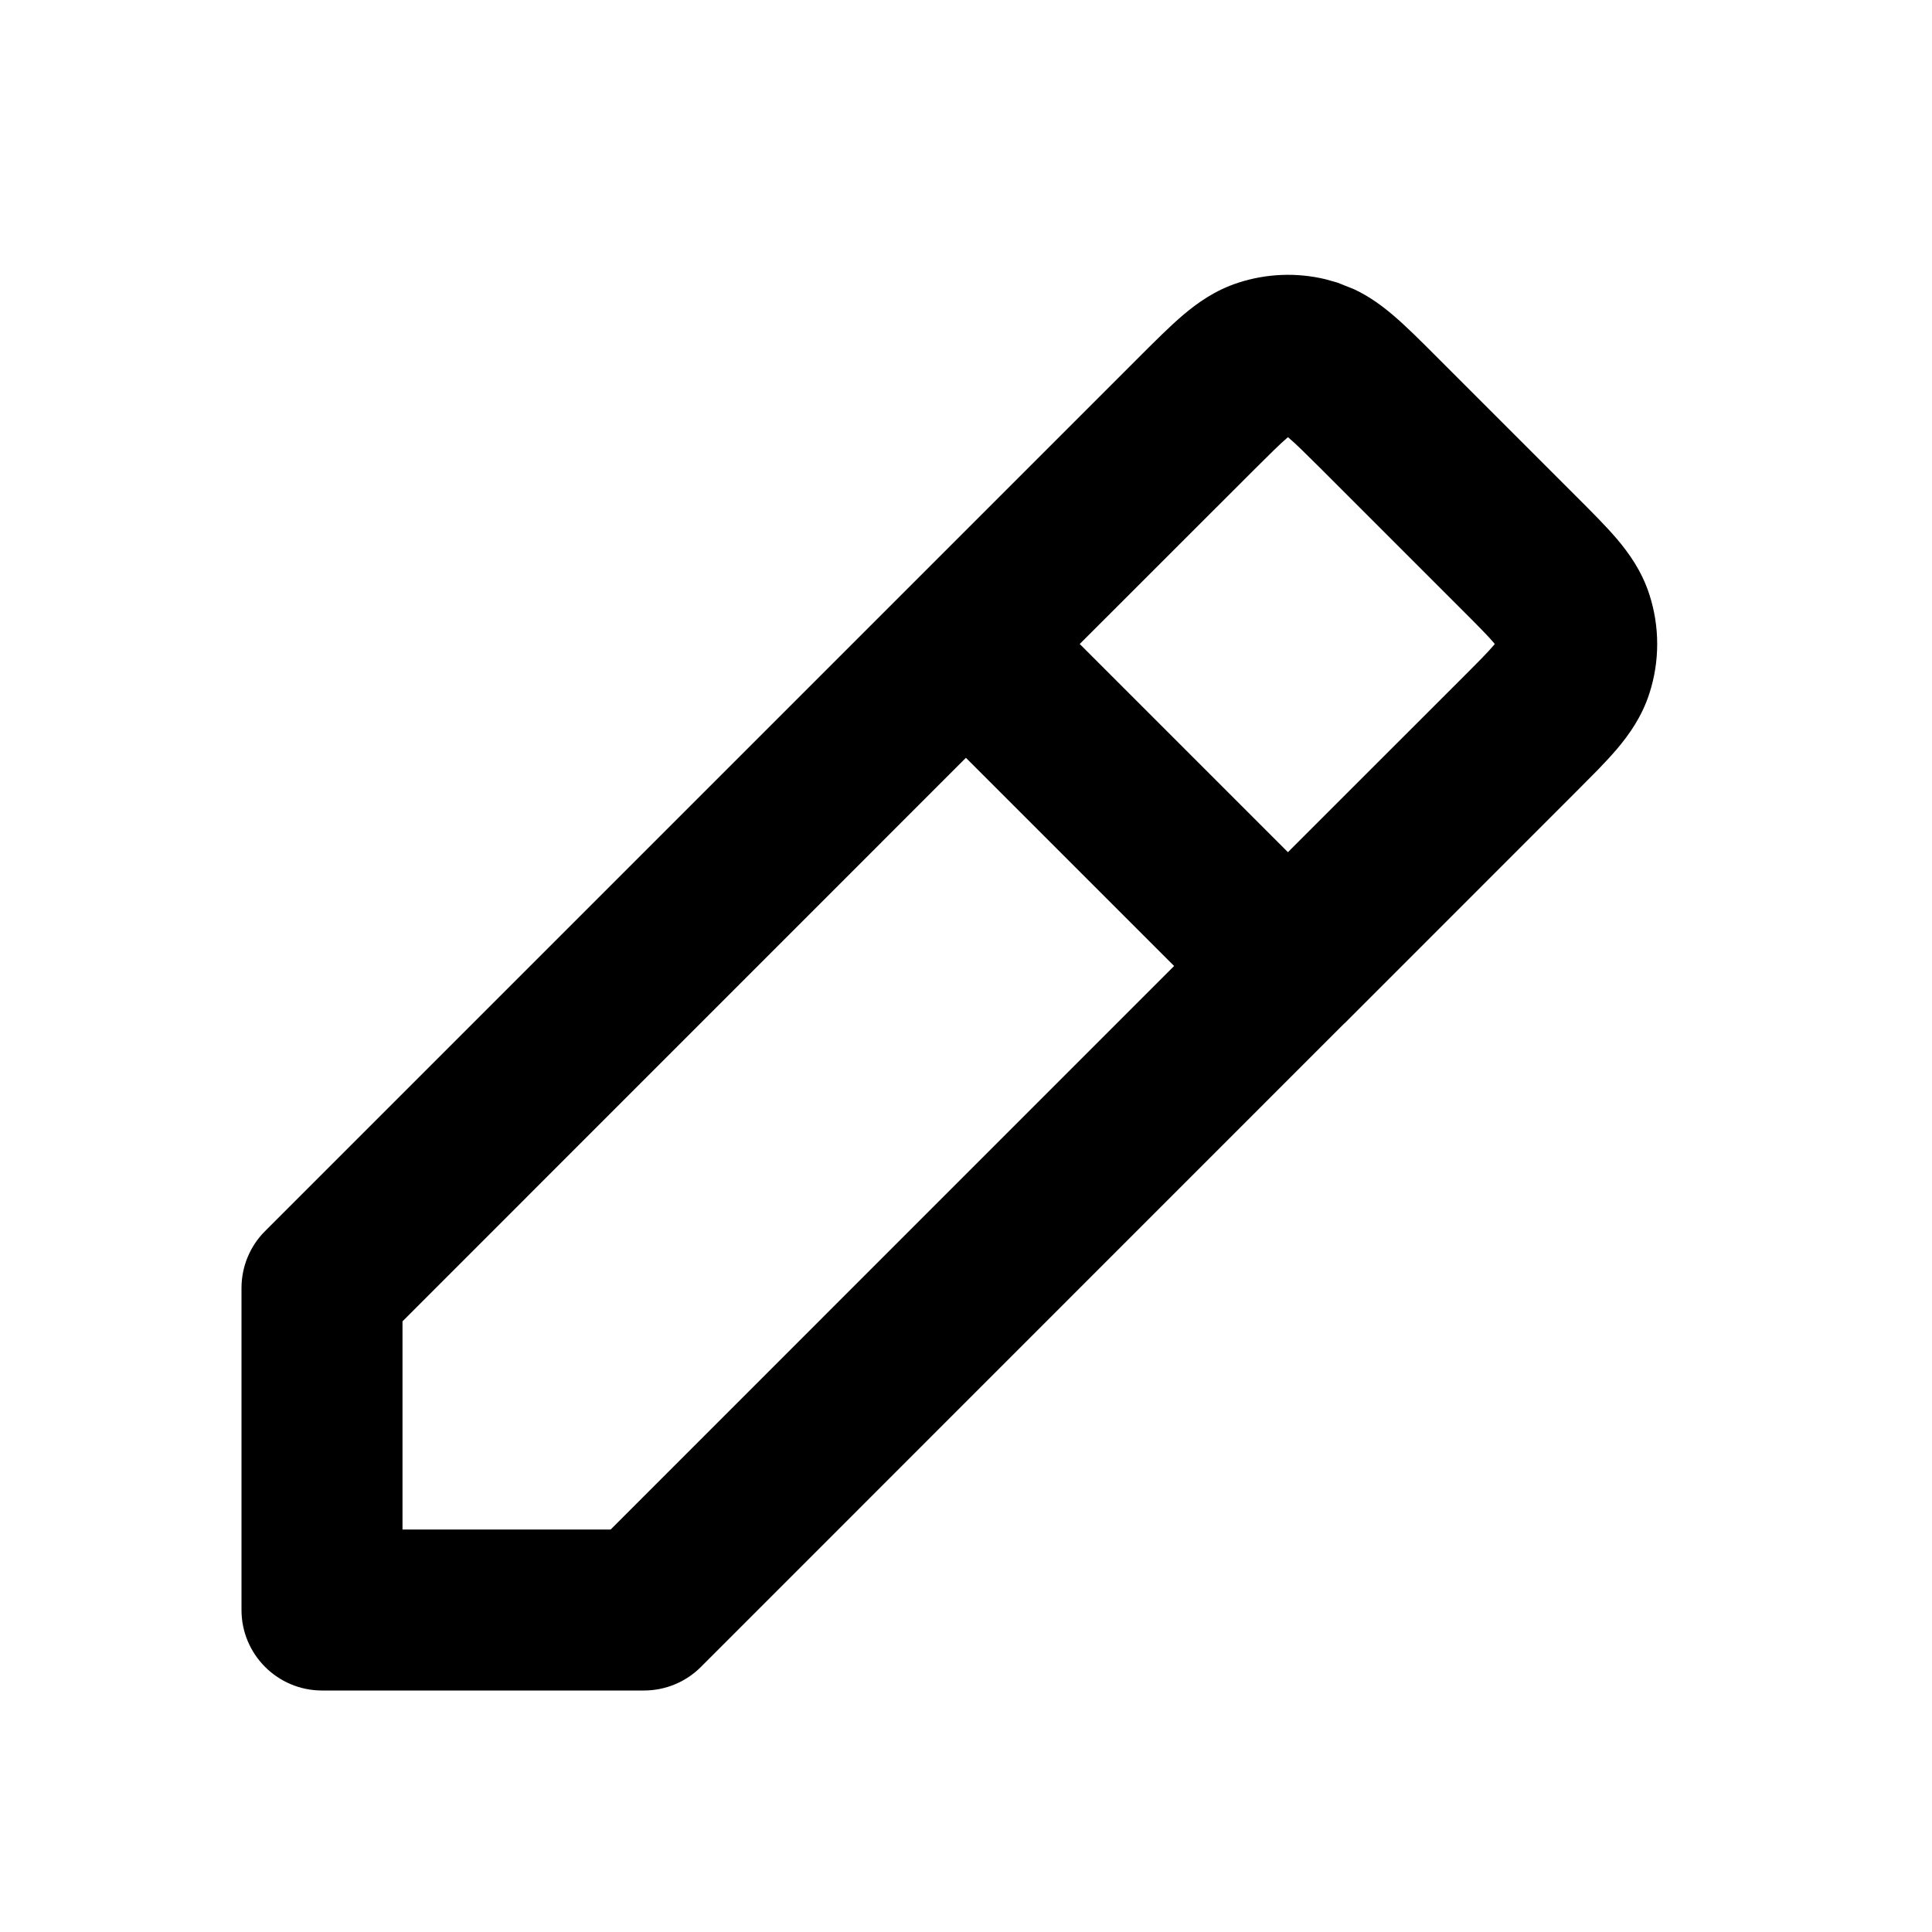
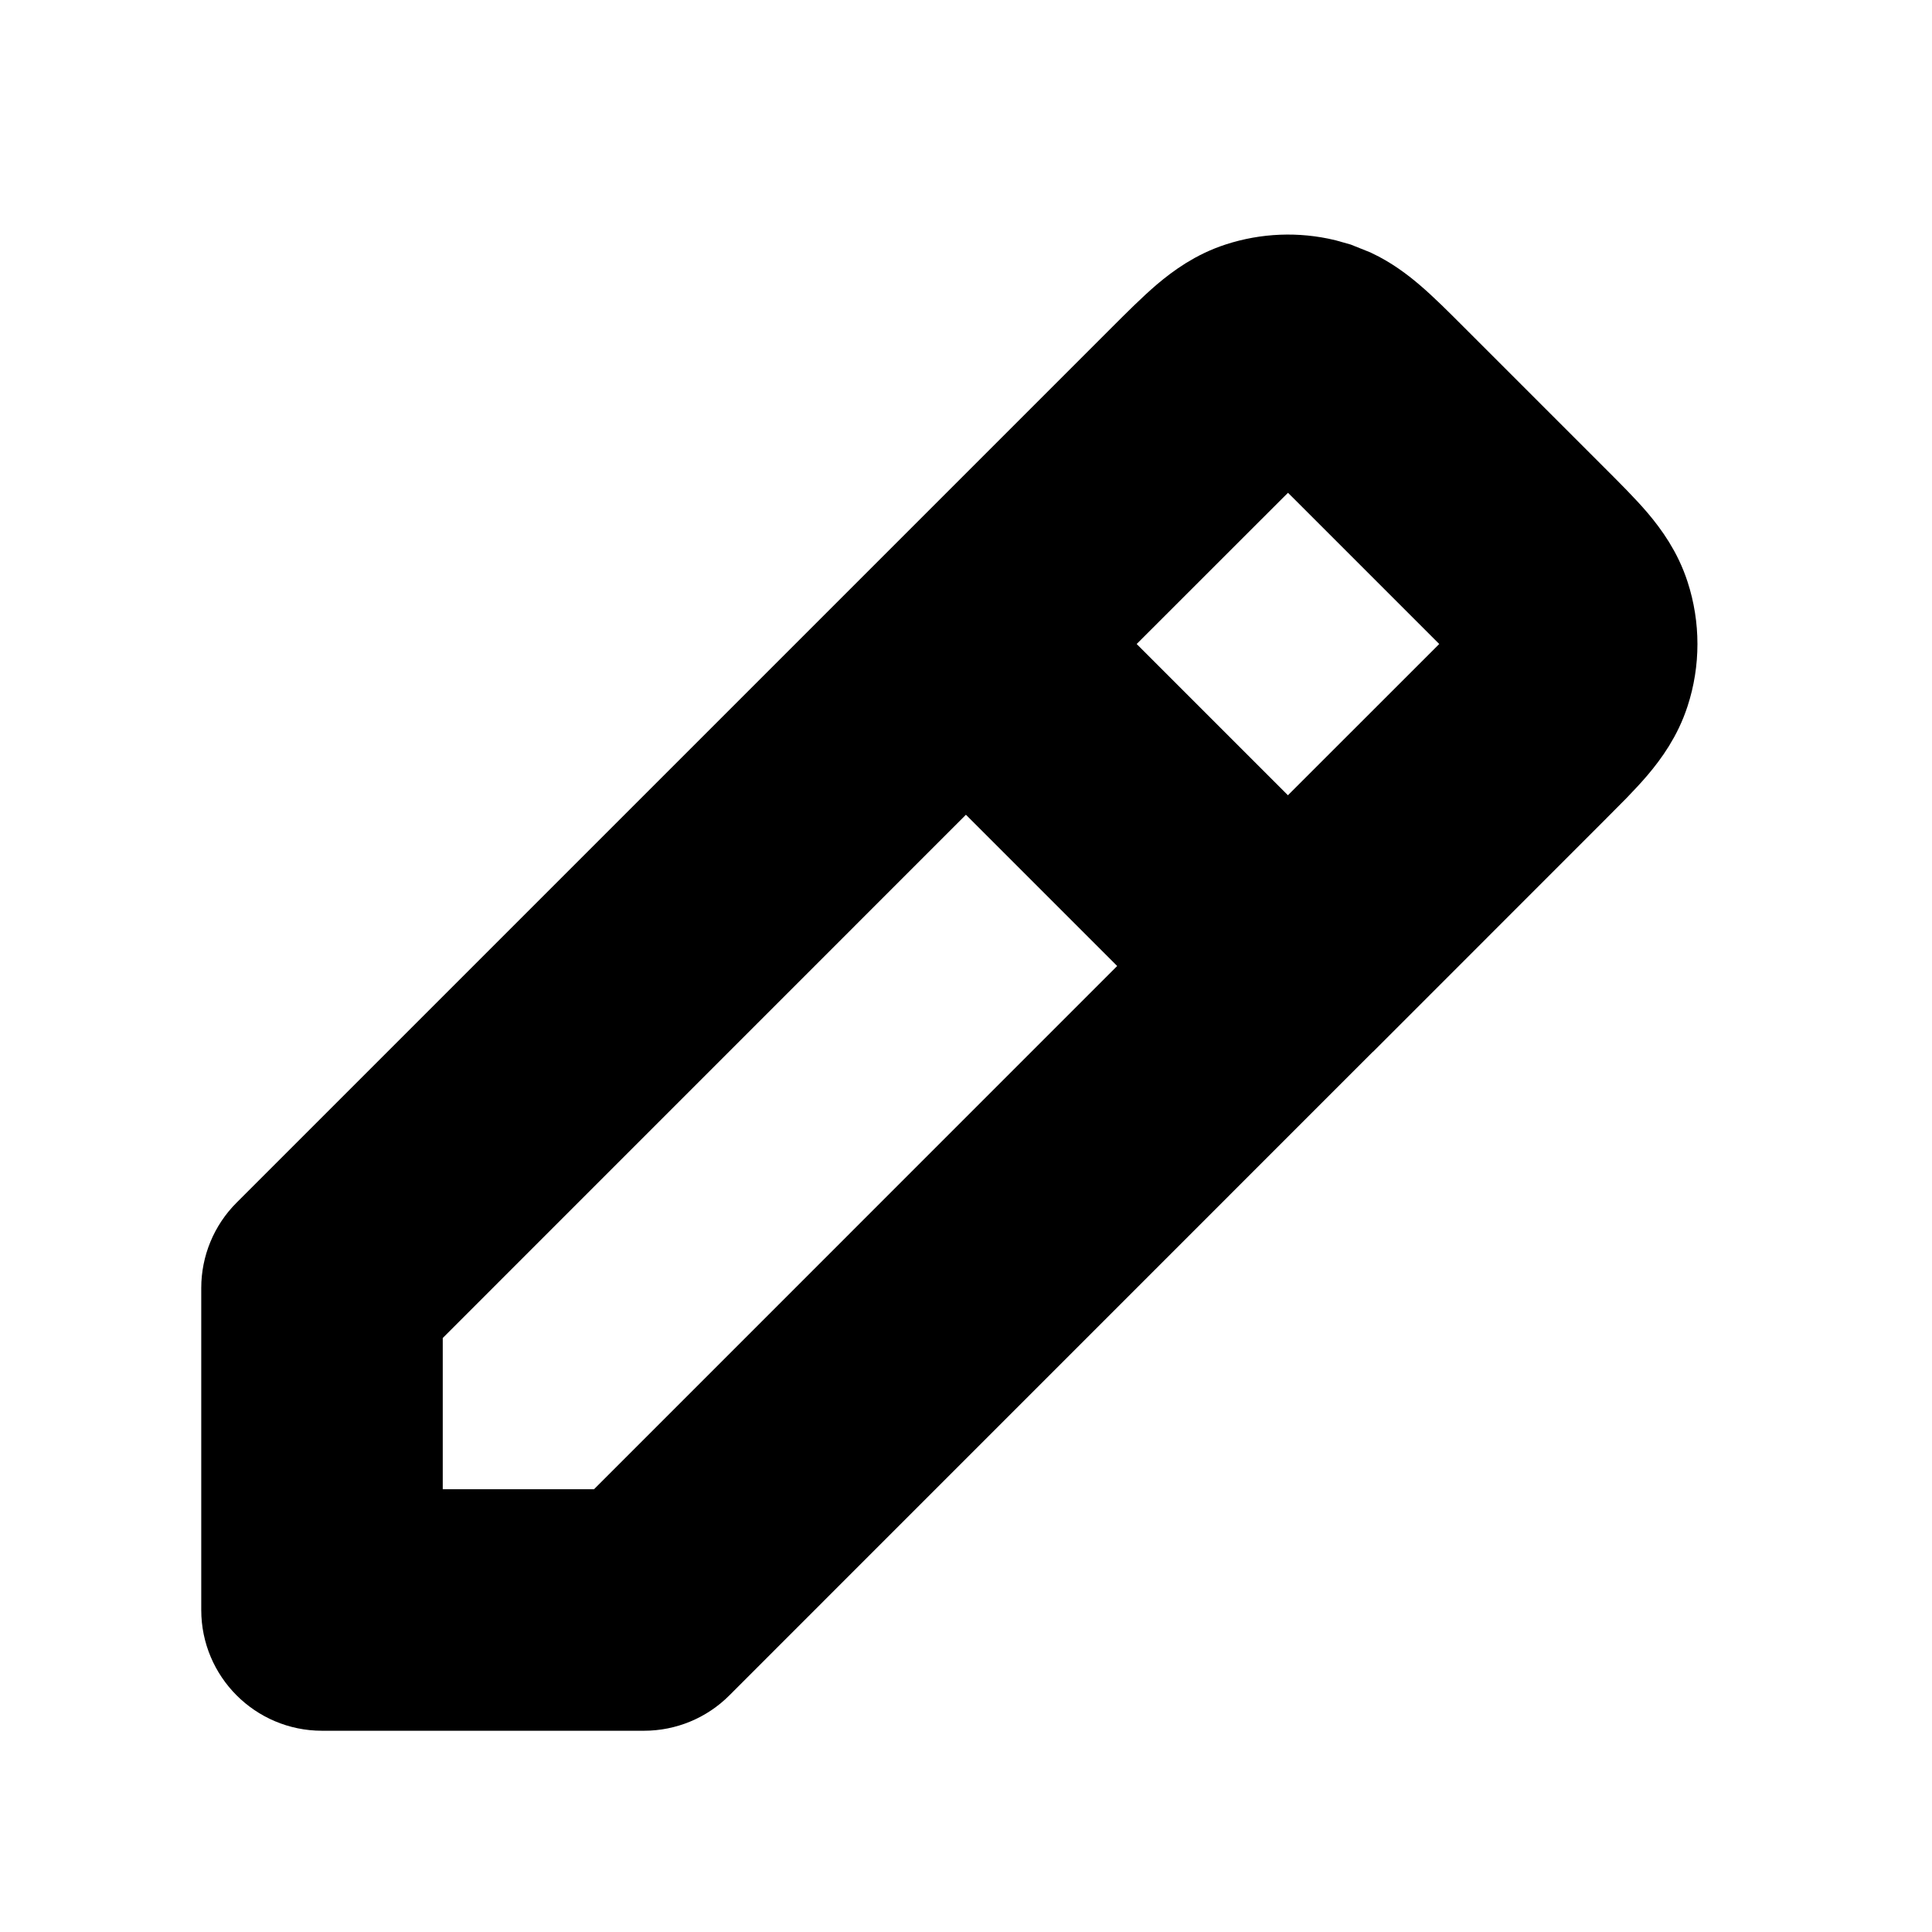
<svg xmlns="http://www.w3.org/2000/svg" viewBox="0 0 24 24" fill="none">
-   <path d="M15.382 3.512C15.733 3.398 16.108 3.383 16.466 3.469L16.618 3.512L16.823 3.594C17.016 3.685 17.173 3.803 17.304 3.914C17.469 4.054 17.65 4.236 17.835 4.421L19.576 6.162C19.762 6.348 19.945 6.53 20.086 6.695C20.234 6.87 20.394 7.092 20.488 7.382C20.619 7.784 20.619 8.217 20.488 8.618C20.394 8.908 20.234 9.13 20.086 9.305C20.016 9.387 19.935 9.474 19.849 9.563L19.576 9.838L16.707 12.708C16.704 12.711 16.7 12.714 16.696 12.717L8.707 20.707C8.52 20.895 8.265 21 8 21H4C3.448 21 3 20.552 3 20V16C3 15.735 3.105 15.48 3.293 15.293L14.163 4.423C14.349 4.237 14.531 4.055 14.696 3.914C14.871 3.766 15.092 3.606 15.382 3.512ZM5 16.414V19H7.586L14.585 12L11.999 9.414L5 16.414ZM15.99 5.439C15.946 5.476 15.895 5.524 15.829 5.588L15.577 5.837L13.413 8L15.999 10.586L18.162 8.424C18.372 8.214 18.486 8.099 18.561 8.01C18.564 8.007 18.566 8.003 18.568 8C18.566 7.997 18.564 7.993 18.561 7.99C18.486 7.901 18.372 7.786 18.162 7.576L16.423 5.837L16.171 5.588C16.105 5.524 16.053 5.476 16.009 5.439C16.006 5.436 16.002 5.433 15.999 5.431C15.996 5.433 15.993 5.436 15.99 5.439Z" fill="currentColor" />
+   <path d="M15.382 3.512C15.733 3.398 16.108 3.383 16.466 3.469L16.618 3.512L16.823 3.594C17.016 3.685 17.173 3.803 17.304 3.914C17.469 4.054 17.65 4.236 17.835 4.421L19.576 6.162C19.762 6.348 19.945 6.53 20.086 6.695C20.234 6.87 20.394 7.092 20.488 7.382C20.619 7.784 20.619 8.217 20.488 8.618C20.394 8.908 20.234 9.13 20.086 9.305C20.016 9.387 19.935 9.474 19.849 9.563L19.576 9.838L16.707 12.708C16.704 12.711 16.7 12.714 16.696 12.717L8.707 20.707C8.52 20.895 8.265 21 8 21H4C3.448 21 3 20.552 3 20V16C3 15.735 3.105 15.48 3.293 15.293L14.163 4.423C14.349 4.237 14.531 4.055 14.696 3.914C14.871 3.766 15.092 3.606 15.382 3.512ZM5 16.414V19H7.586L14.585 12L11.999 9.414L5 16.414ZM15.99 5.439C15.946 5.476 15.895 5.524 15.829 5.588L15.577 5.837L13.413 8L15.999 10.586L18.162 8.424C18.372 8.214 18.486 8.099 18.561 8.01C18.564 8.007 18.566 8.003 18.568 8C18.566 7.997 18.564 7.993 18.561 7.99C18.486 7.901 18.372 7.786 18.162 7.576L16.423 5.837L16.171 5.588C16.105 5.524 16.053 5.476 16.009 5.439C16.006 5.436 16.002 5.433 15.999 5.431C15.996 5.433 15.993 5.436 15.99 5.439Z" fill="currentColor" stroke="currentColor" />
</svg>
